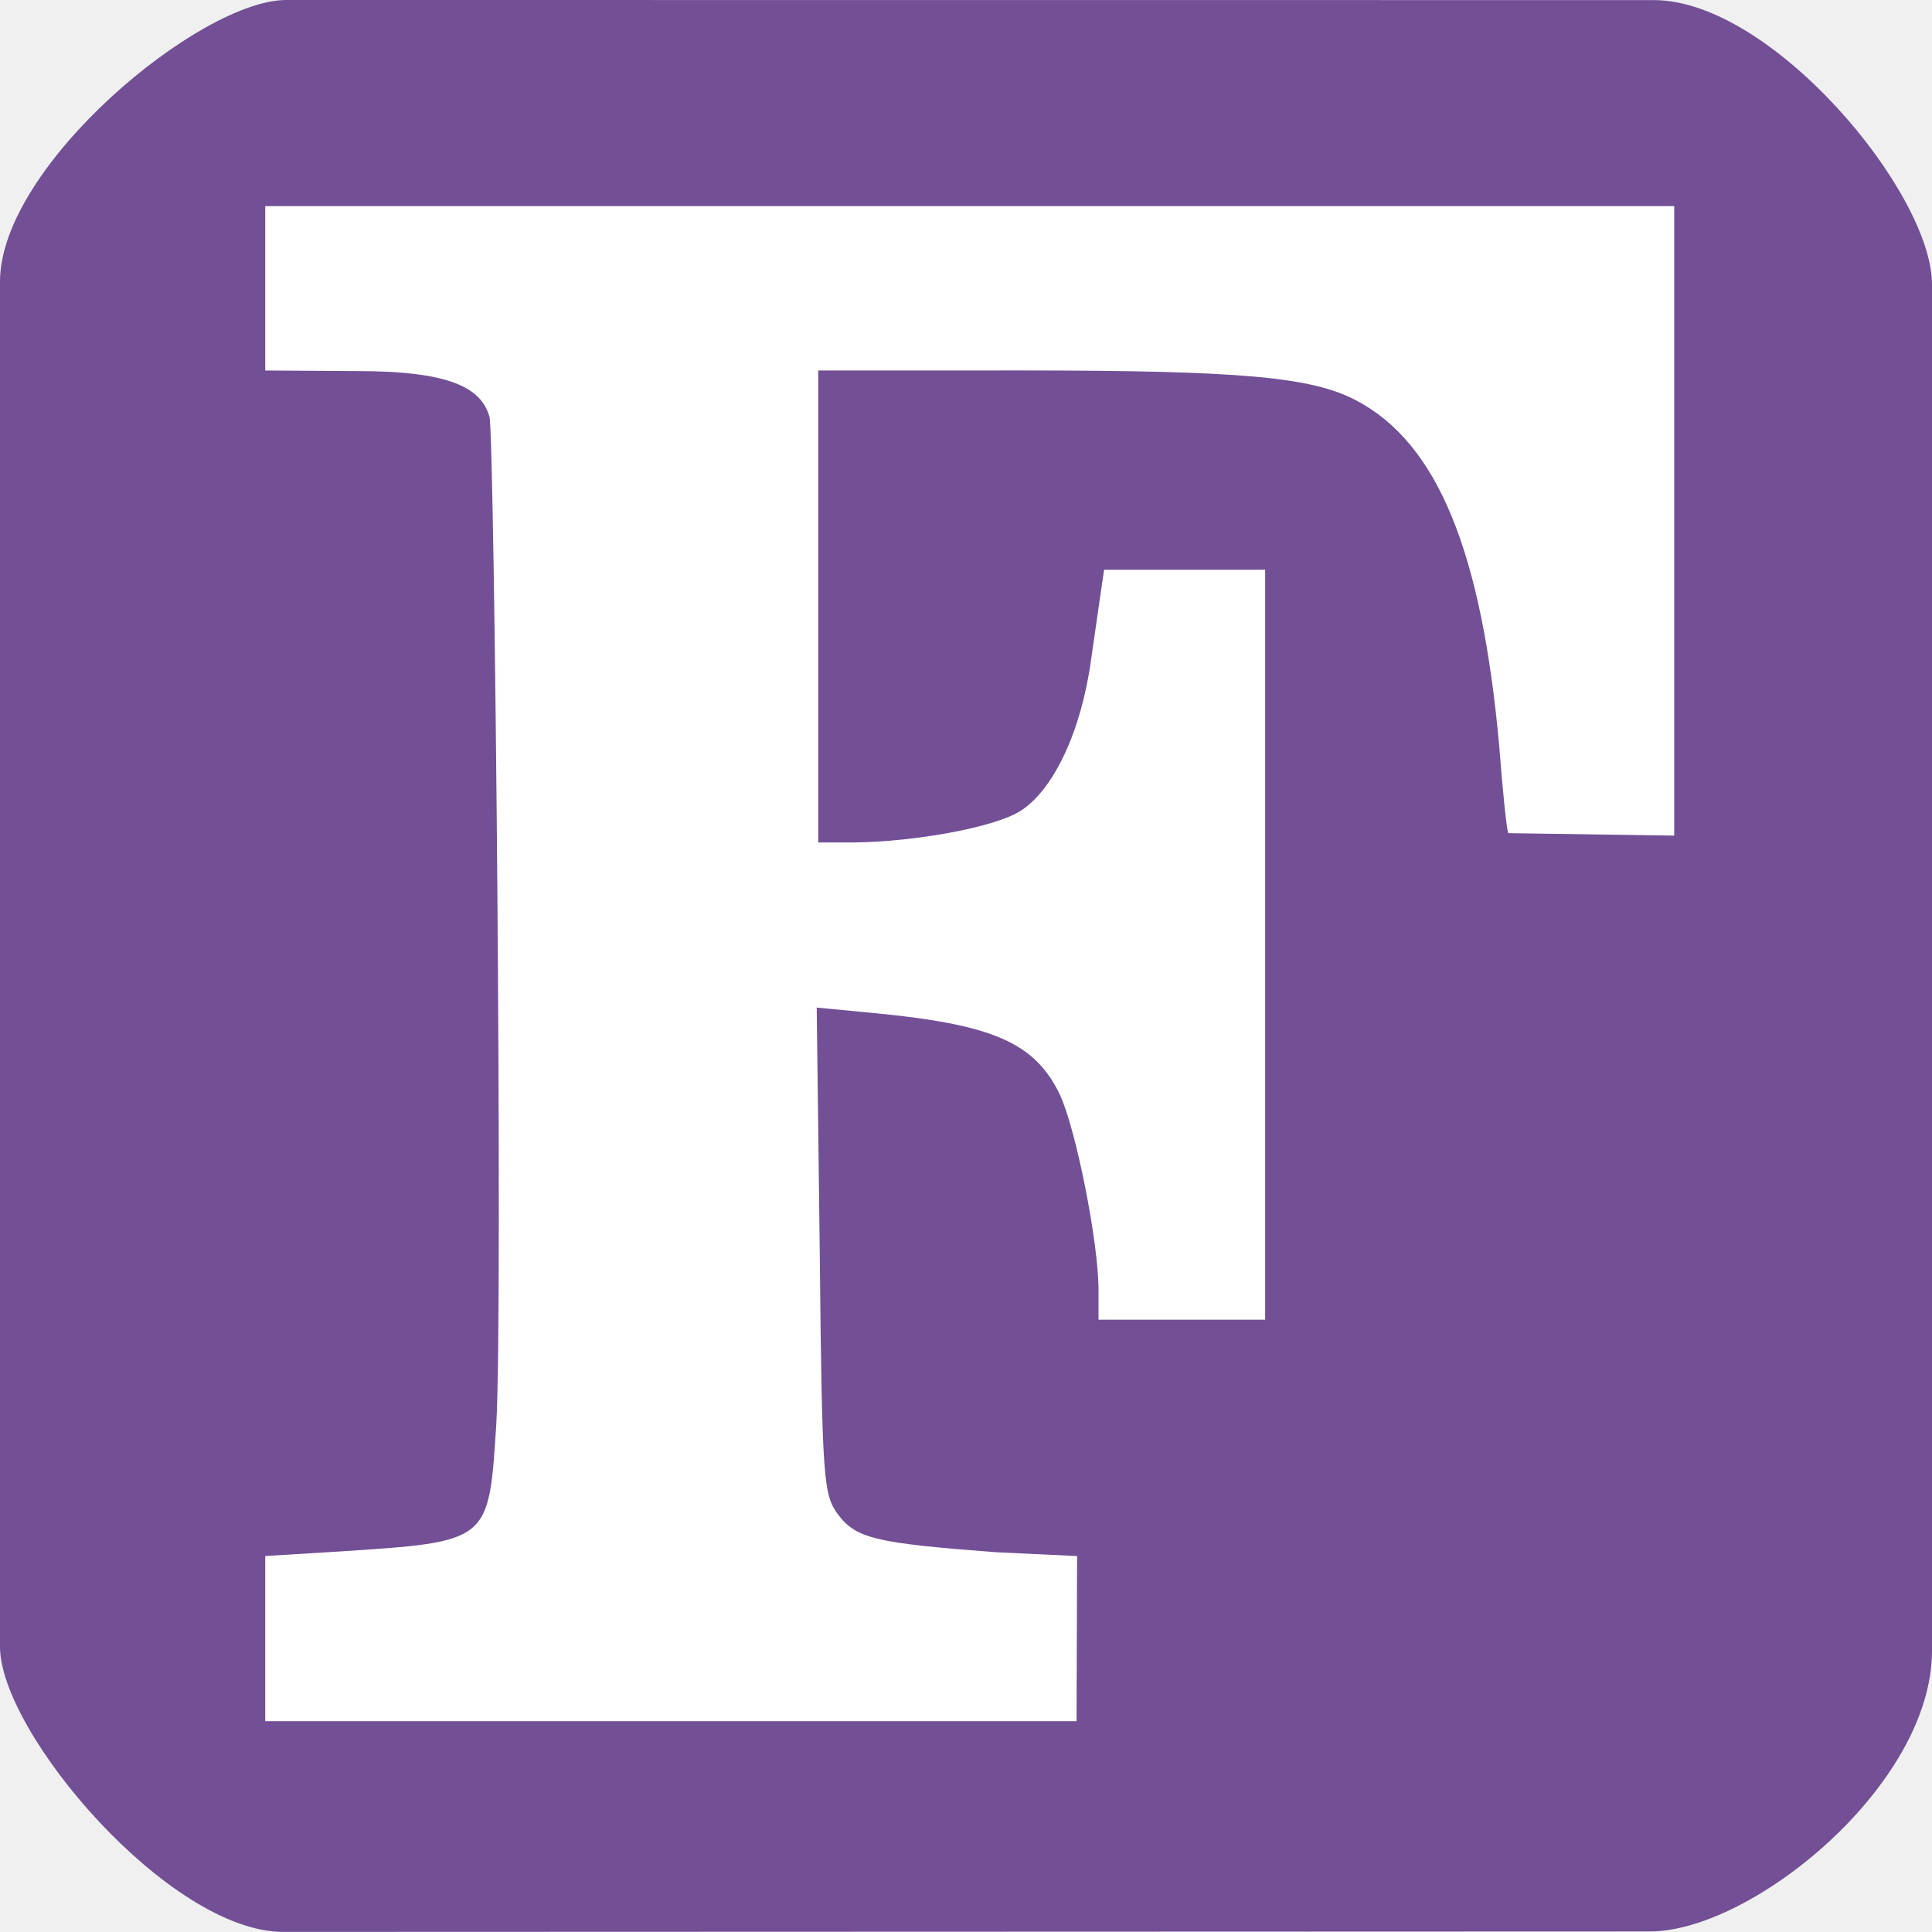
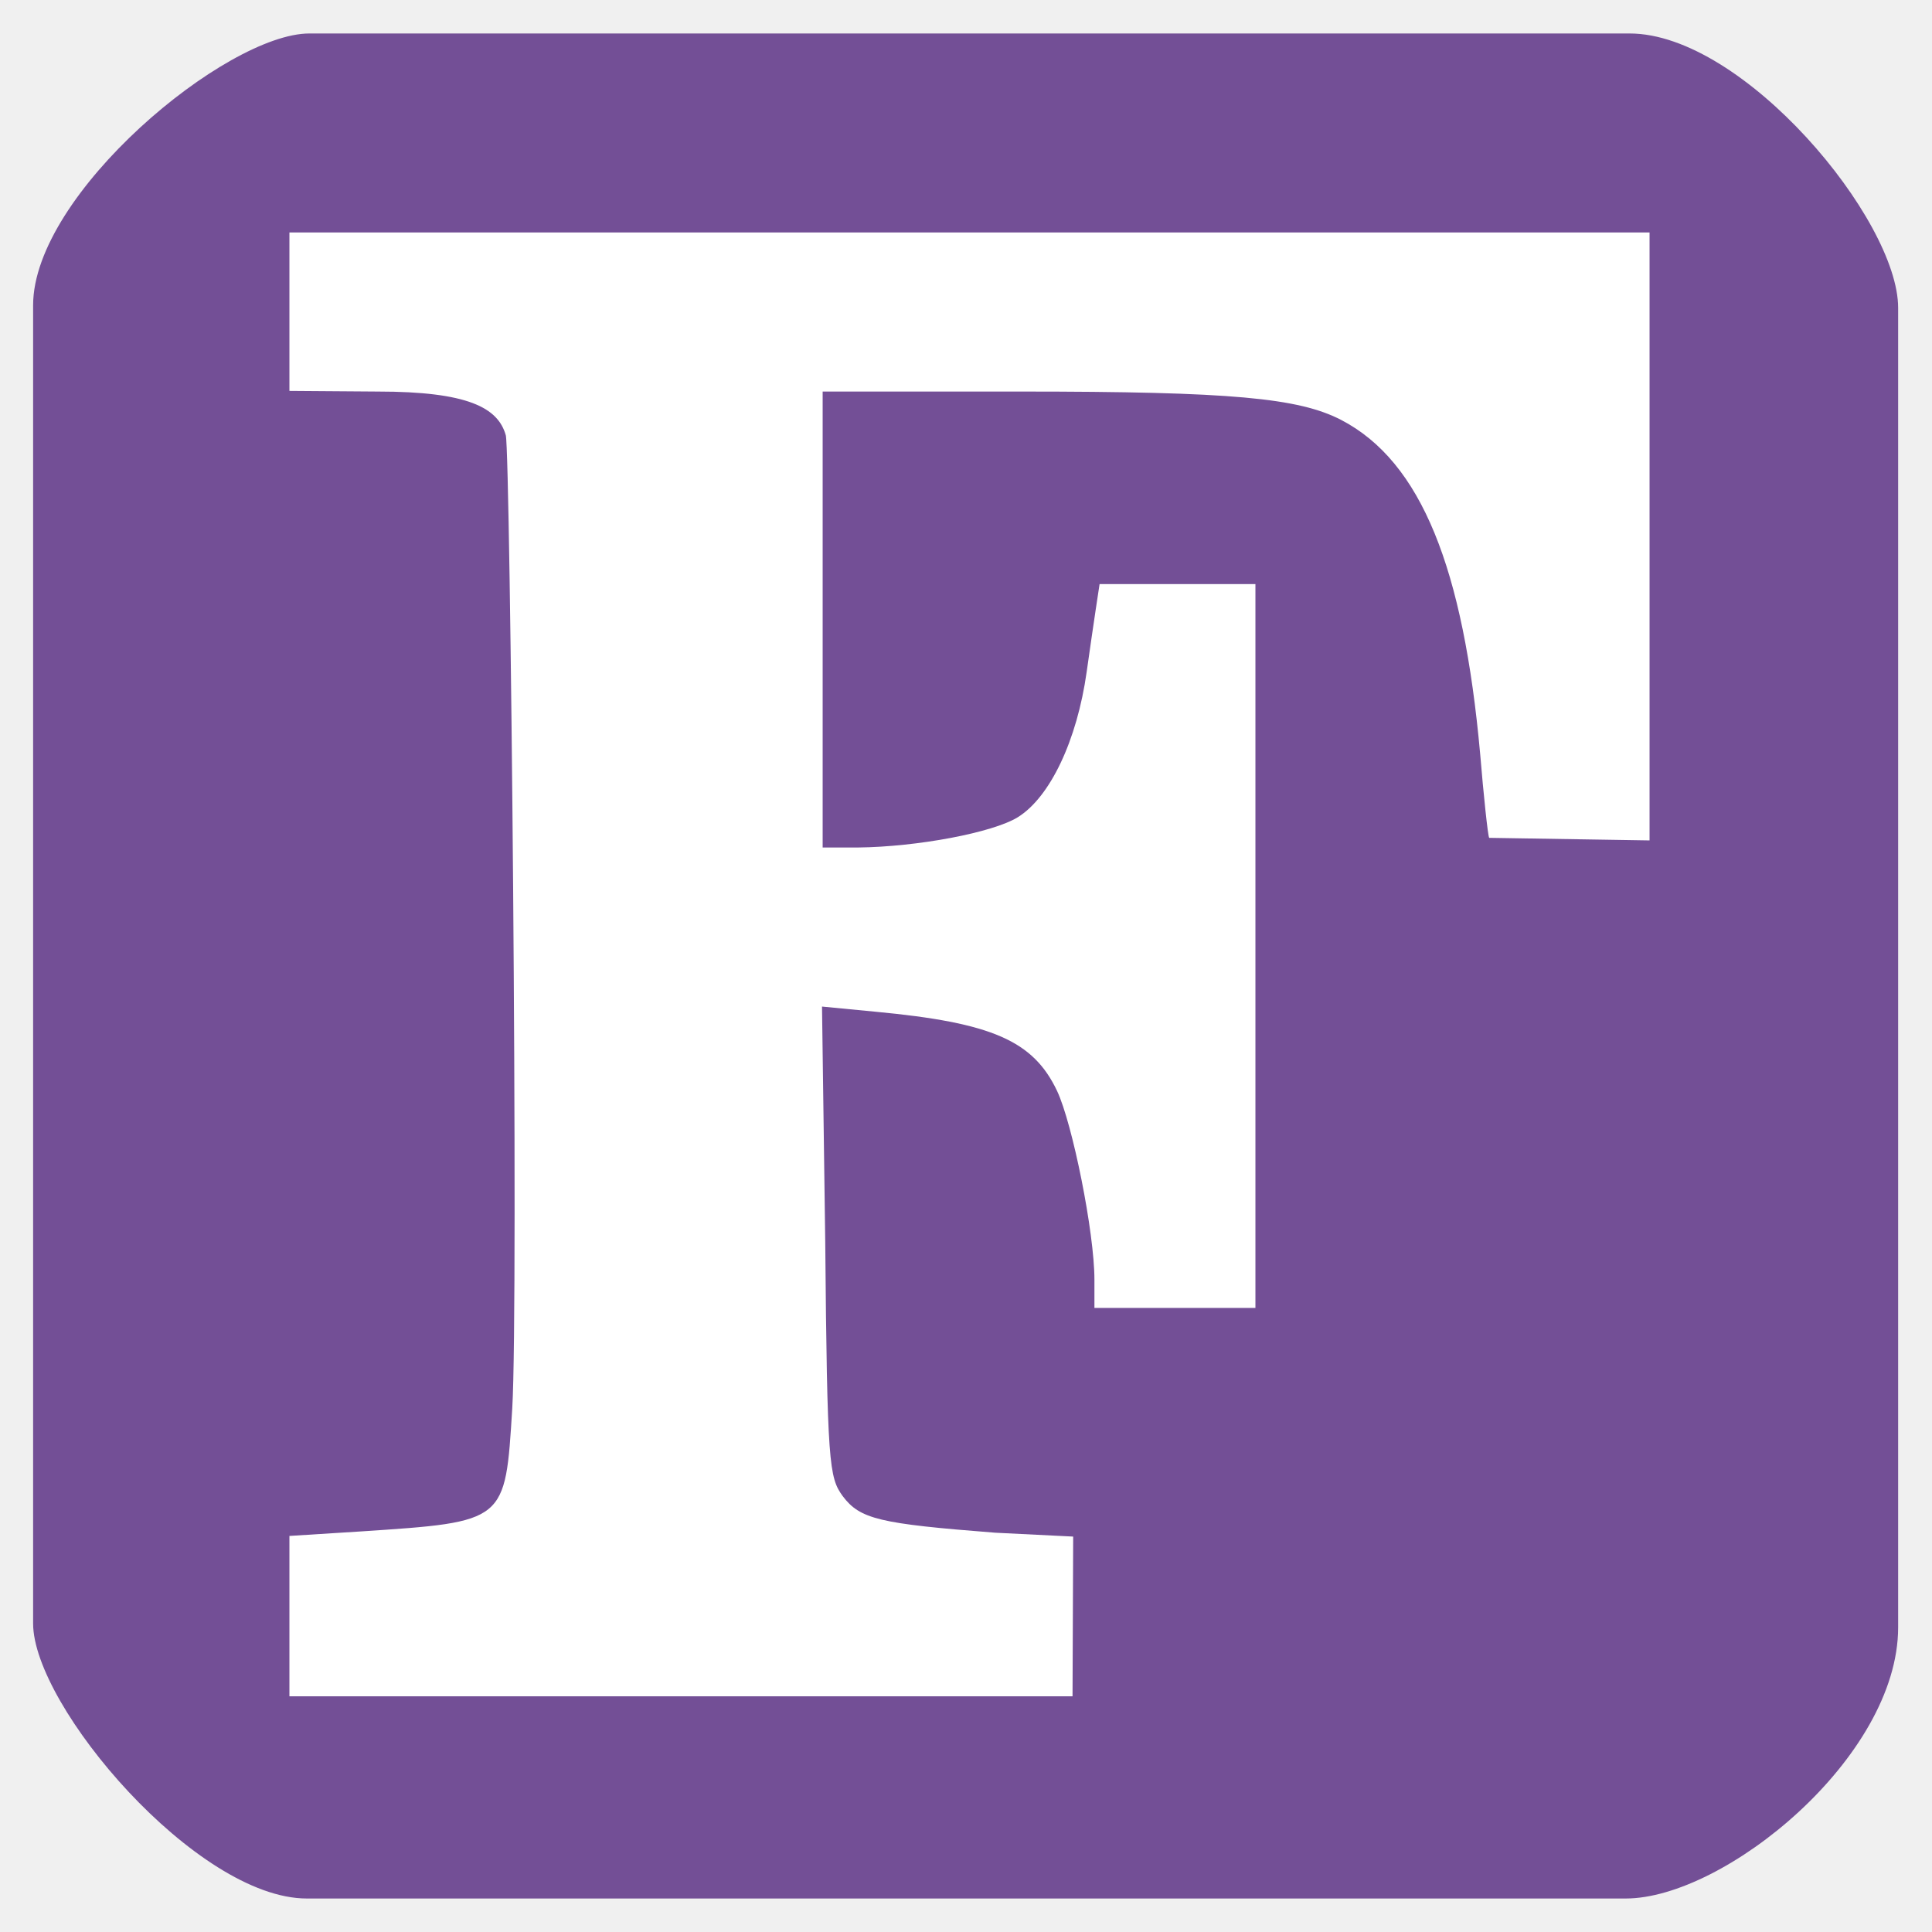
- <svg xmlns="http://www.w3.org/2000/svg" version="1.0" width="255.042" height="255.03" viewBox="0 0 2550.422 2550.302" preserveAspectRatio="xMidYMid meet" id="svg8">
-   <g id="layer101" style="fill:#734f96;stroke:none" transform="translate(.142 -7.901)">
-     <path d="M374 2558.203c-150.769.05-374.142-263.163-374.142-376.539v-1802C-.142 227.08 263.836 7.893 377.76 7.901l1805.356.127c155.783.01 367.163 254.122 367.163 375.222v1803.768c0 177.696-238.056 370.532-372.282 370.577z" id="path2" />
-   </g>
-   <g id="layer102" style="fill:#fff;stroke:none" transform="translate(.142 -7.901)">
-     <path d="M350 2062l98-6c199-13 197-12 207-168 9-148-2.337-1306.766-9-1330-10.975-38.27-52.156-60.281-175-60.25L350 497V280h1860v831l-219-3.25c-2-2-8-60.75-12-114.75-23-254-80-400.142-190-457.142-58-30-148.565-38.842-438.652-38.93L1080 497v623h48c81-1 184-20 218-41 44-27 81-105 94-199 9.8-68.603 17.362-119.933 17.362-119.933L1670 760v990h-220v-39c0-64-30-213-51-258-33-69-89-93-248-108l-73-7 4 321c3 305 5 322 24 348 24 32 50 38 209 50l106.727 5.077L1421 2280H350z" id="path5" />
+ <svg xmlns="http://www.w3.org/2000/svg" version="1.1" id="Layer_1" x="0px" y="0px" viewBox="0 0 300 300" style="enable-background:new 0 0 300 300;" xml:space="preserve">
+   <style type="text/css">
+ 	.st0{fill:#734F96;}
+ 	.st1{fill:#FFFFFF;}
+ </style>
+   <g>
+     <g id="layer101" transform="translate(.142 -7.901)">
+       <path id="path2" class="st0" d="M47.5,302.7C30.4,302.7,5,272.8,5,260V55.3C5,38,35,13.1,47.9,13.1l205,0    c17.7,0,41.7,28.9,41.7,42.6v204.9c0,20.2-27,42.1-42.3,42.1L47.5,302.7z" />
+     </g>
+     <g id="layer102" transform="translate(.142 -7.901)">
+       <path id="path5" class="st1" d="M44.8,246.4l11.1-0.7c22.6-1.5,22.4-1.4,23.5-19.1c1-16.8-0.3-148.4-1-151.1    c-1.2-4.3-5.9-6.8-19.9-6.8l-13.7-0.1V44H256v94.4l-24.9-0.4c-0.2-0.2-0.9-6.9-1.4-13c-2.6-28.8-9.1-45.4-21.6-51.9    c-6.6-3.4-16.9-4.4-49.8-4.4l-30.7,0v70.8h5.5c9.2-0.1,20.9-2.3,24.8-4.7c5-3.1,9.2-11.9,10.7-22.6c1.1-7.8,2-13.6,2-13.6l24.2,0    v112.4h-25v-4.4c0-7.3-3.4-24.2-5.8-29.3c-3.7-7.8-10.1-10.6-28.2-12.3l-8.3-0.8l0.5,36.5c0.3,34.6,0.6,36.6,2.7,39.5    c2.7,3.6,5.7,4.3,23.7,5.7l12.1,0.6l-0.1,24.8H44.8V246.4z" />
+     </g>
  </g>
</svg>
